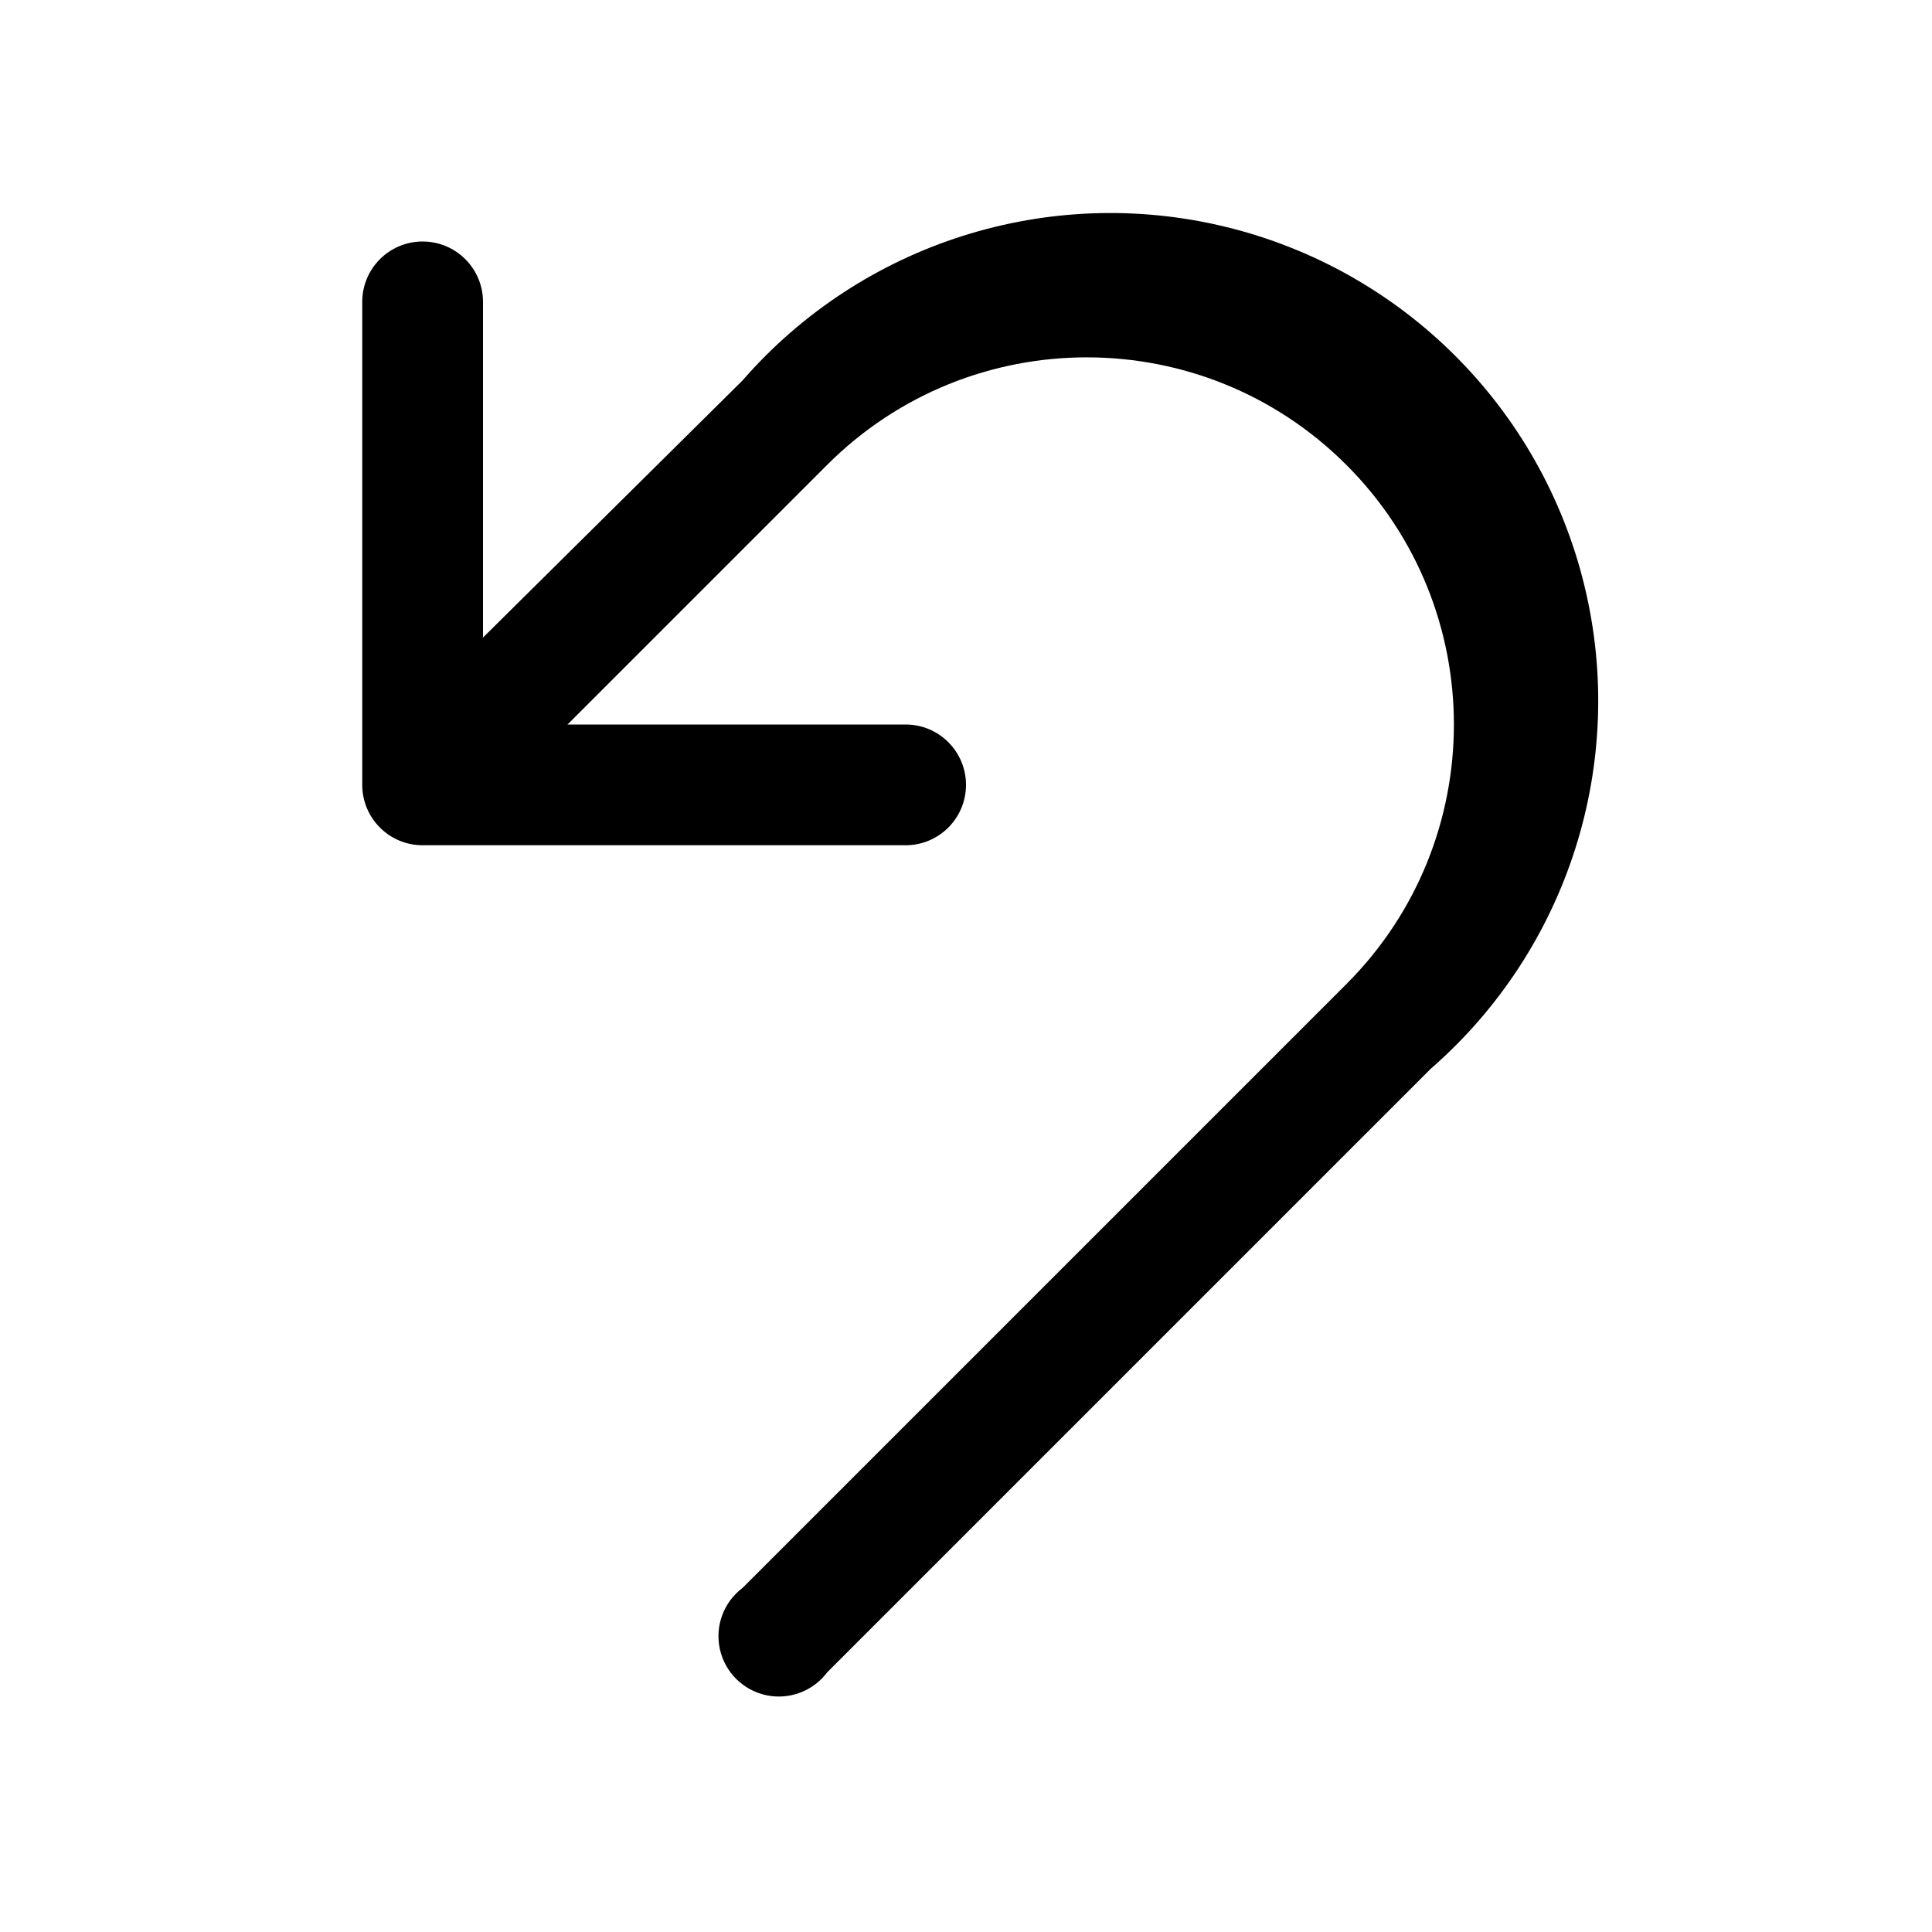
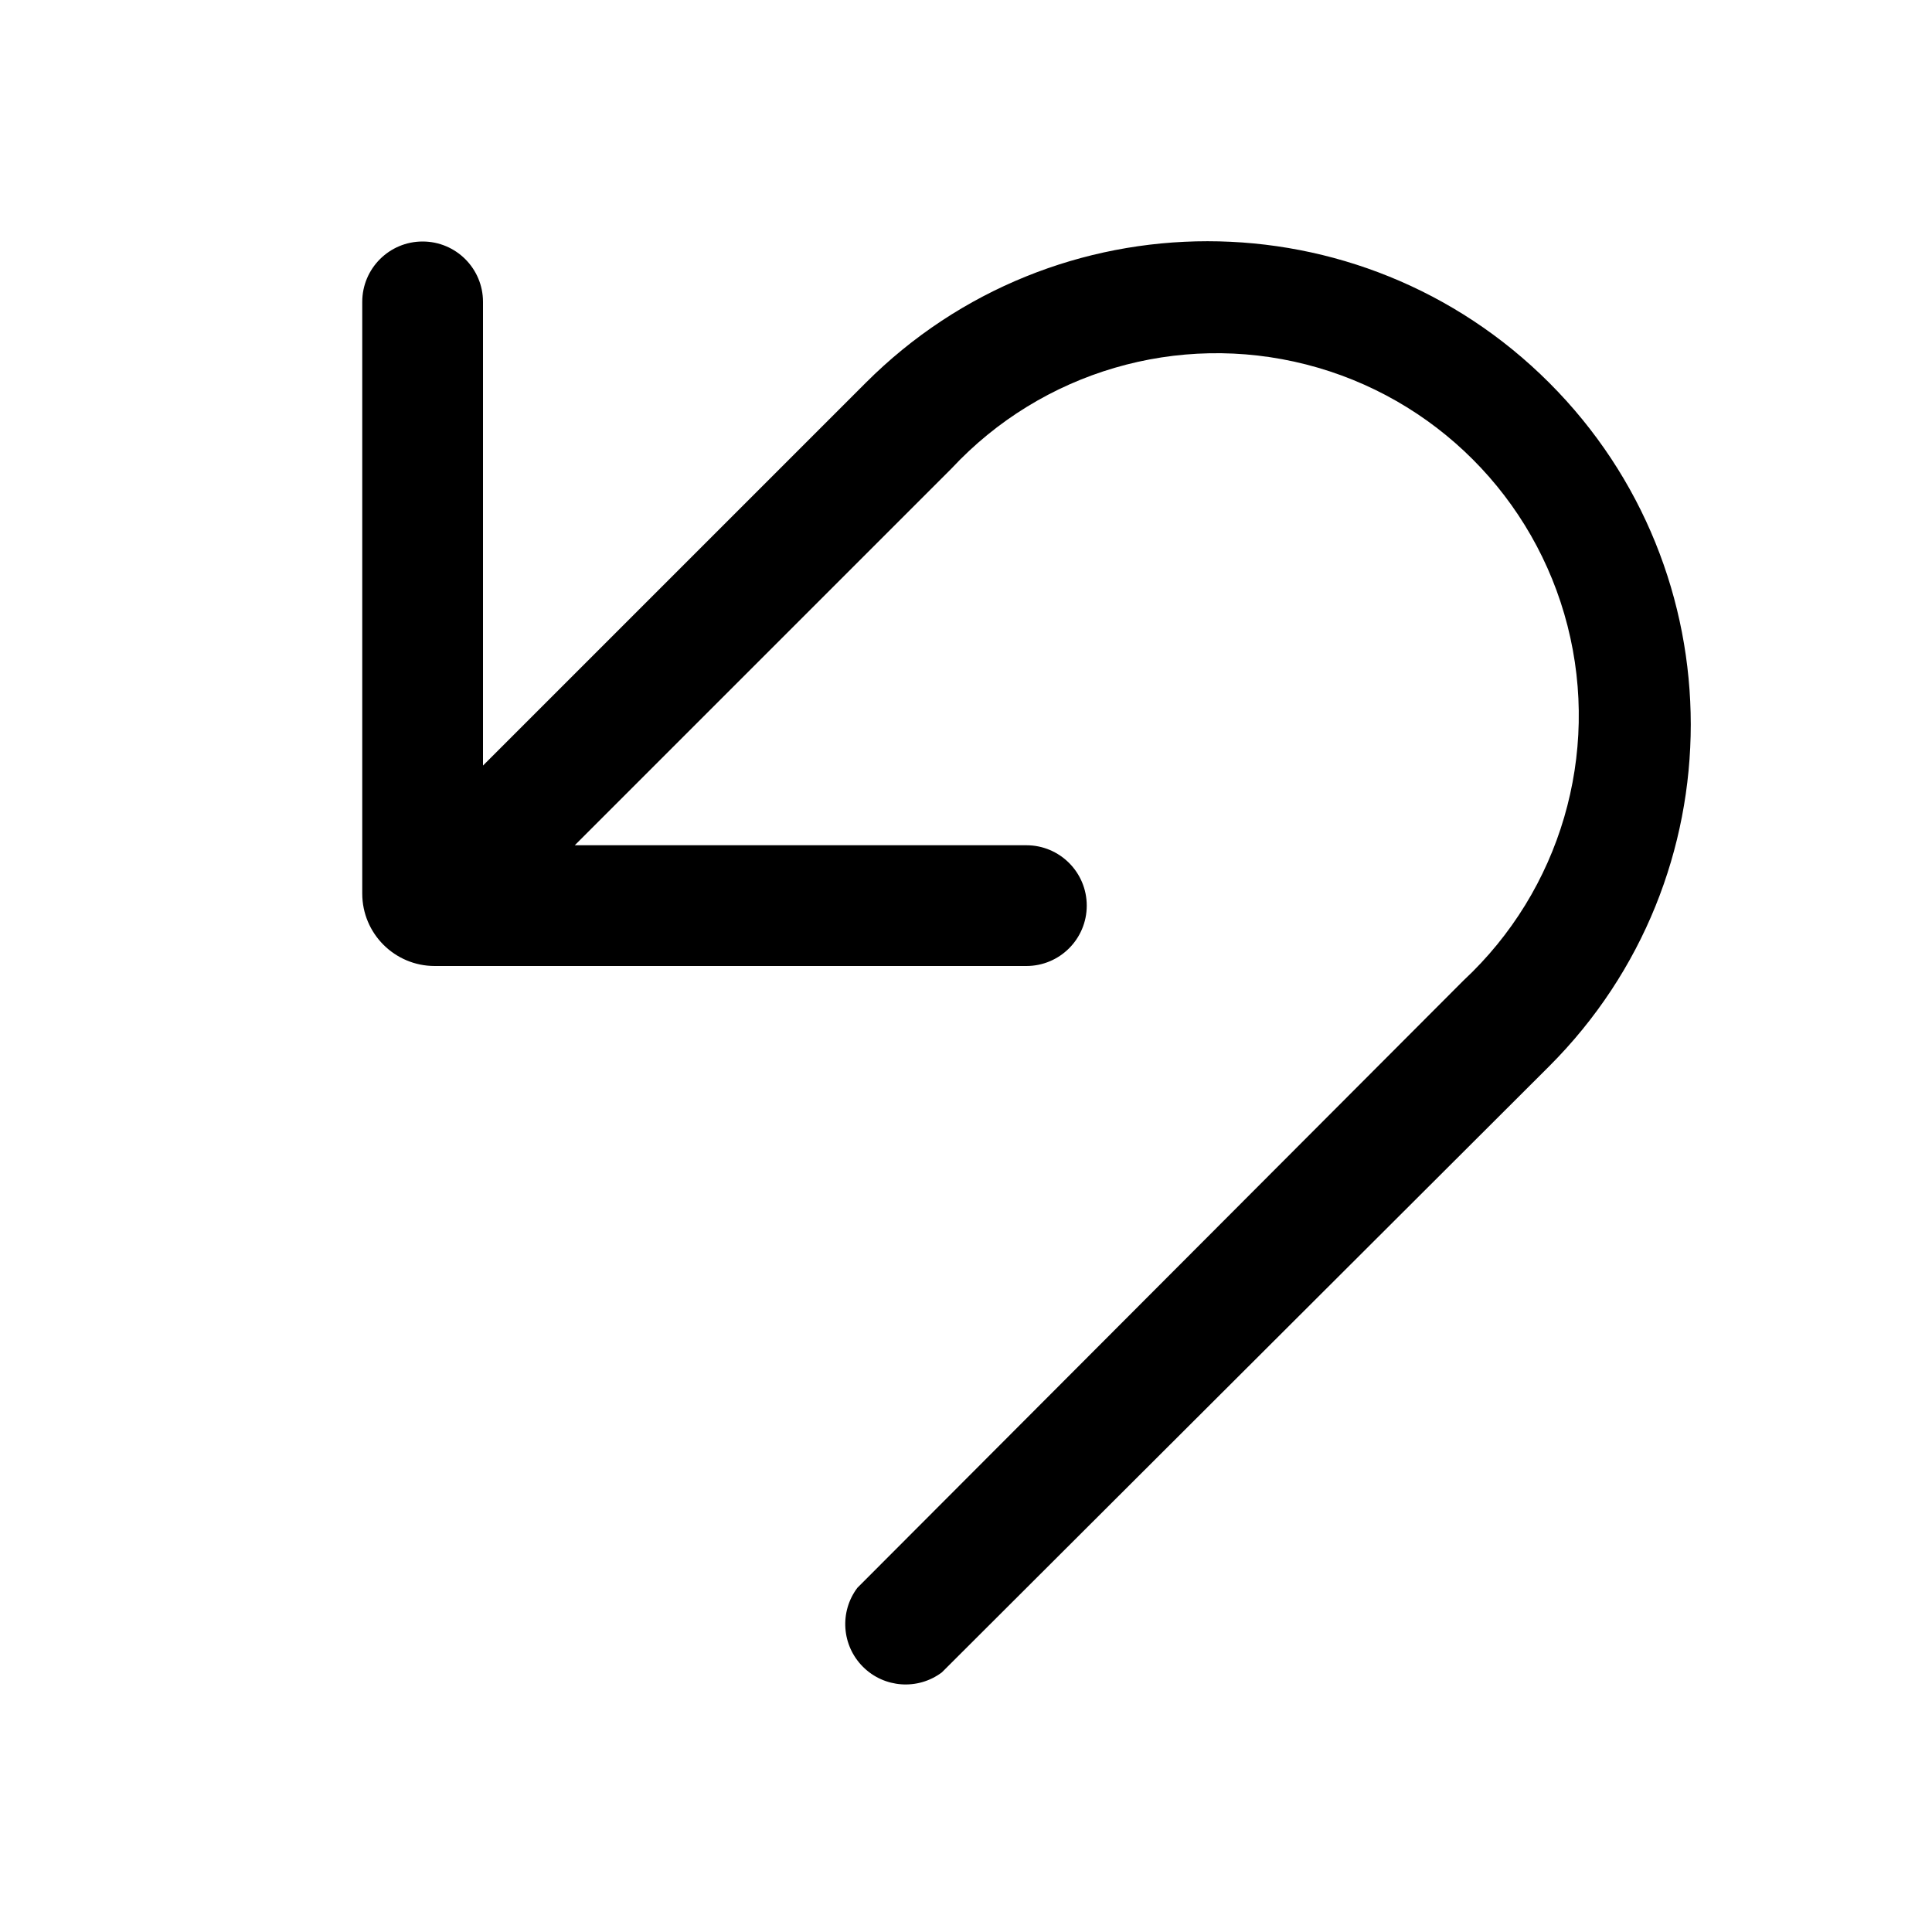
<svg xmlns="http://www.w3.org/2000/svg" width="16" height="16" viewBox="0 0 16 16">
-   <path d="M6.85 3.85a3.04 3.04 0 014.3 4.3l-5 5a.5.5 0 10.7.7l5-5a4.04 4.04 0 10-5.7-5.7L4 5.28V2.5a.5.5 0 10-1 0v4a.5.5 0 00.5.5h4a.5.5 0 000-1H4.7l2.15-2.15z" />
+   <path d="M3 2.5a.5.5 0 0 1 1 0v3.84l3.17-3.17a4 4 0 0 1 5.66 5.66L7.8 13.85a.5.5 0 0 1-.7-.7l5.02-5.03a3 3 0 1 0-4.24-4.24L4.76 7H8.5a.5.5 0 0 1 0 1H3.6a.6.6 0 0 1-.6-.6V2.5Z" />
</svg>
